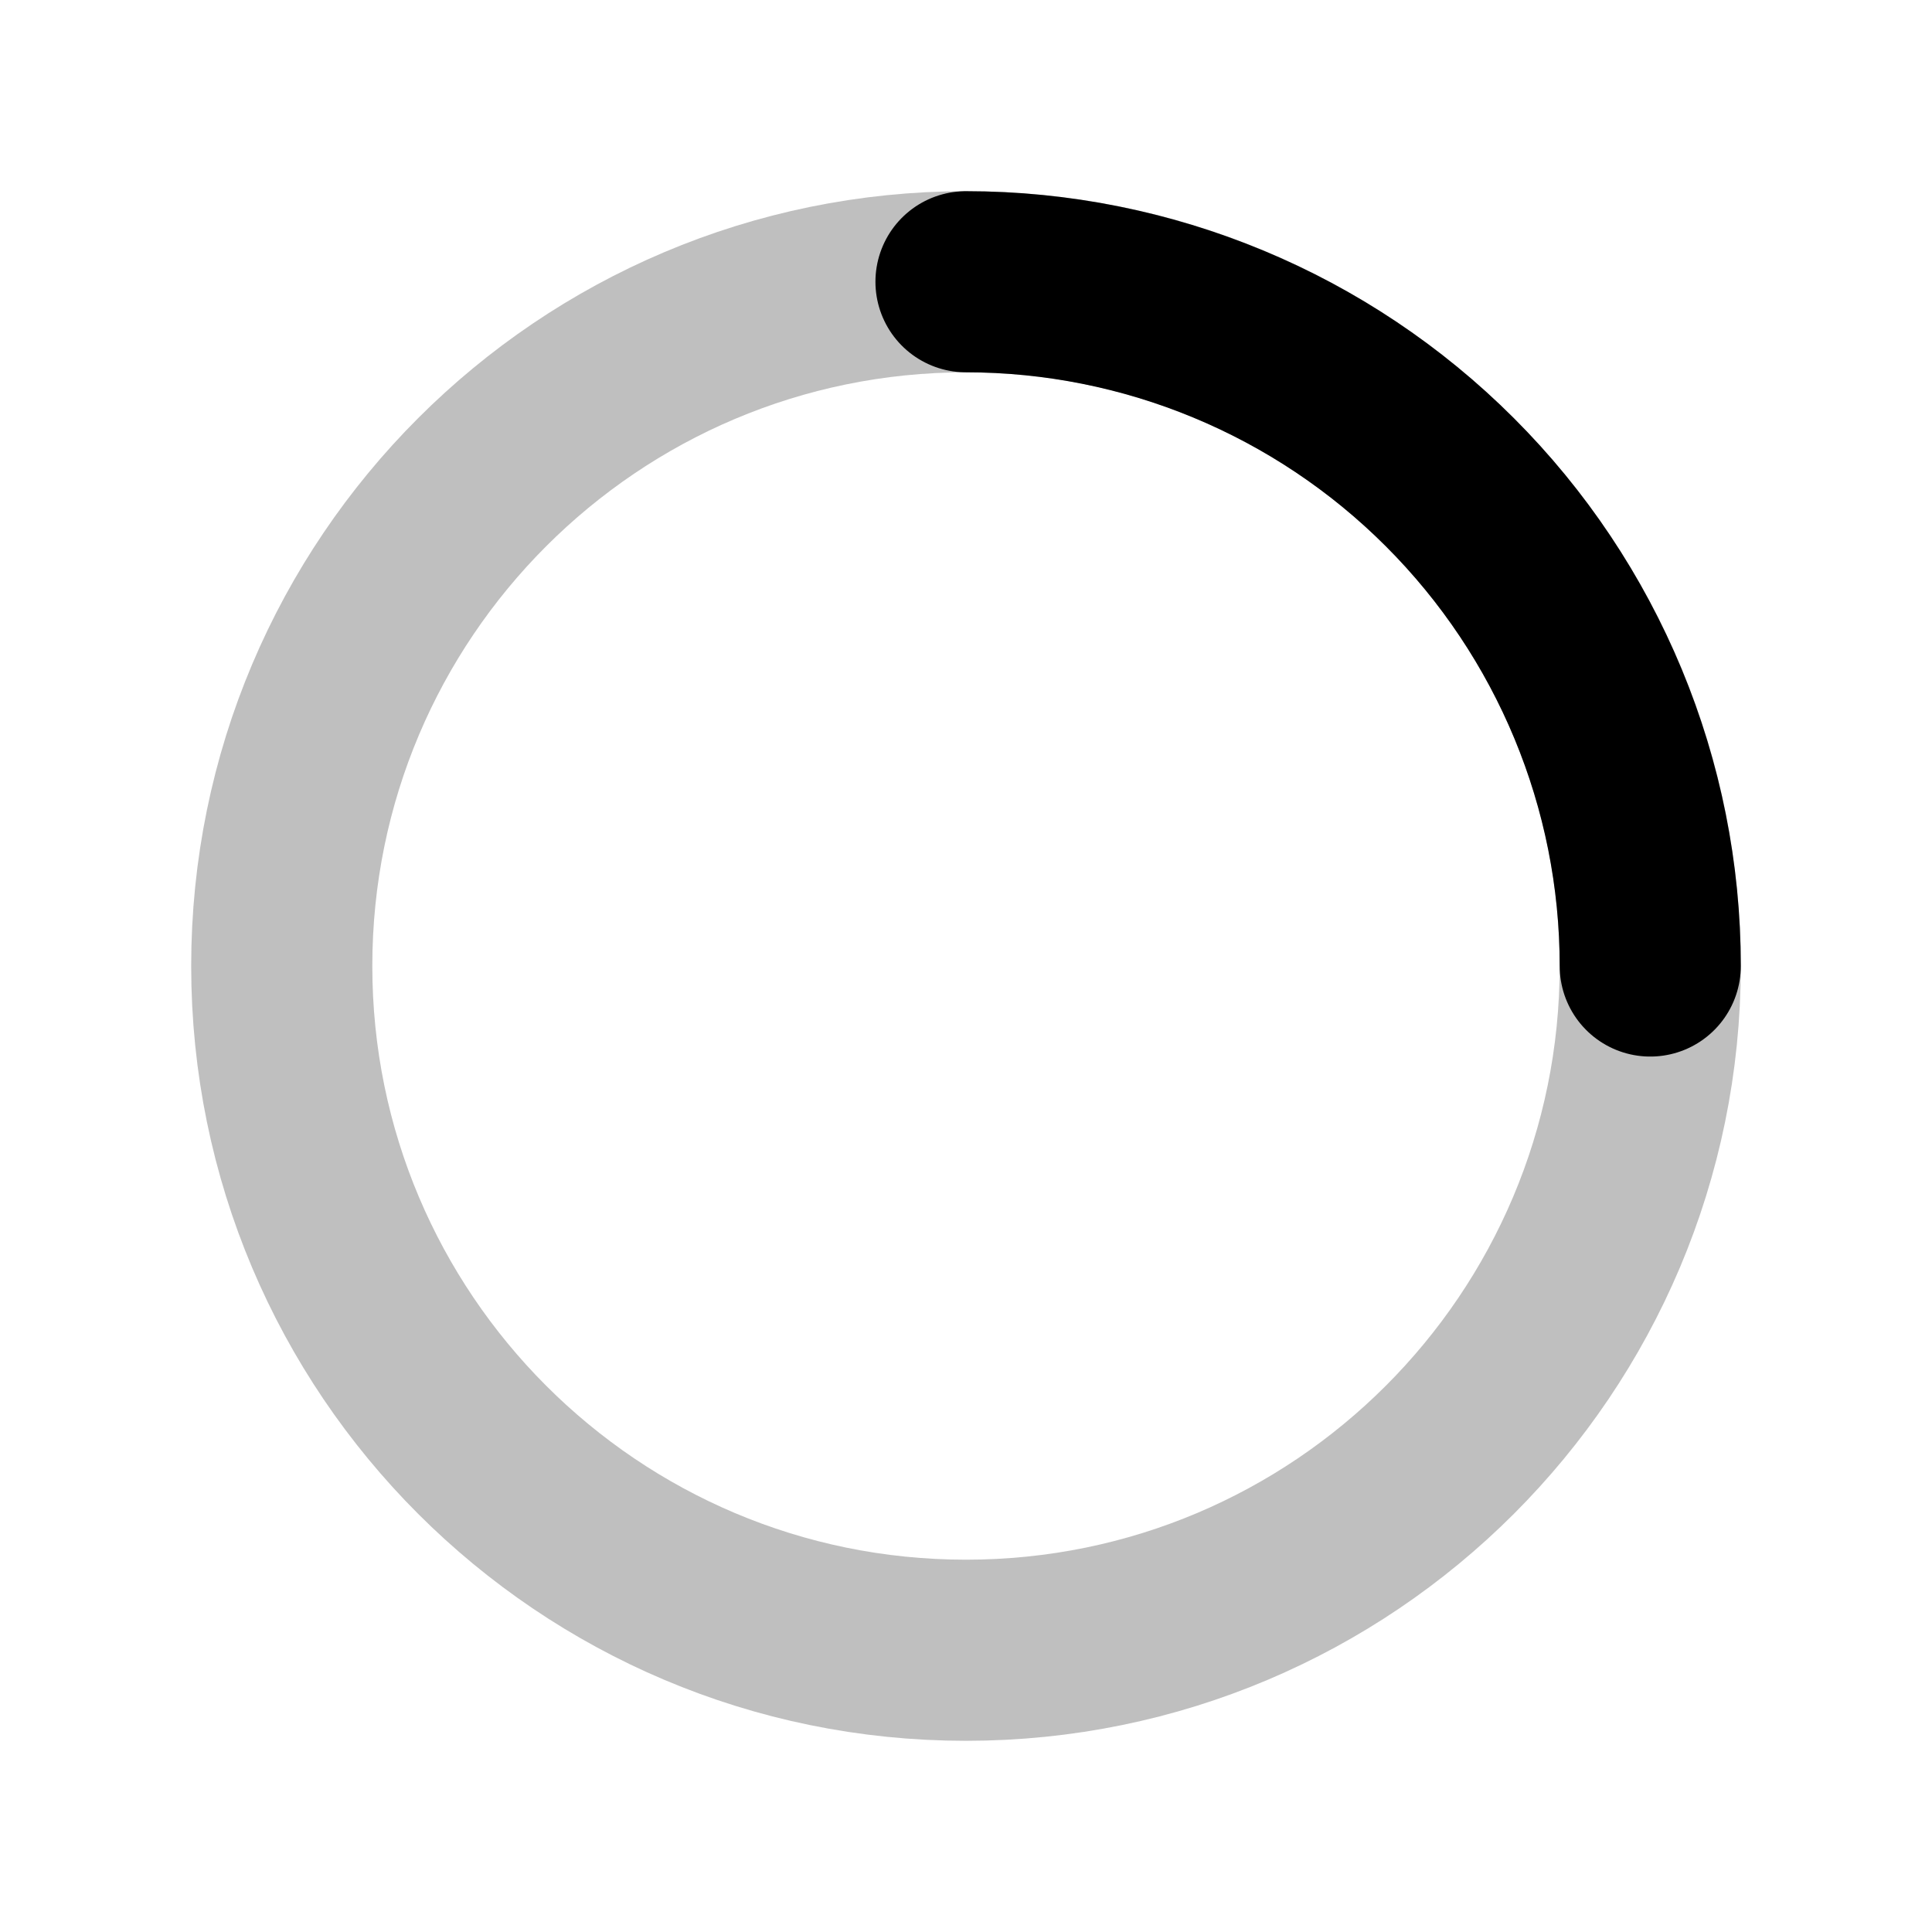
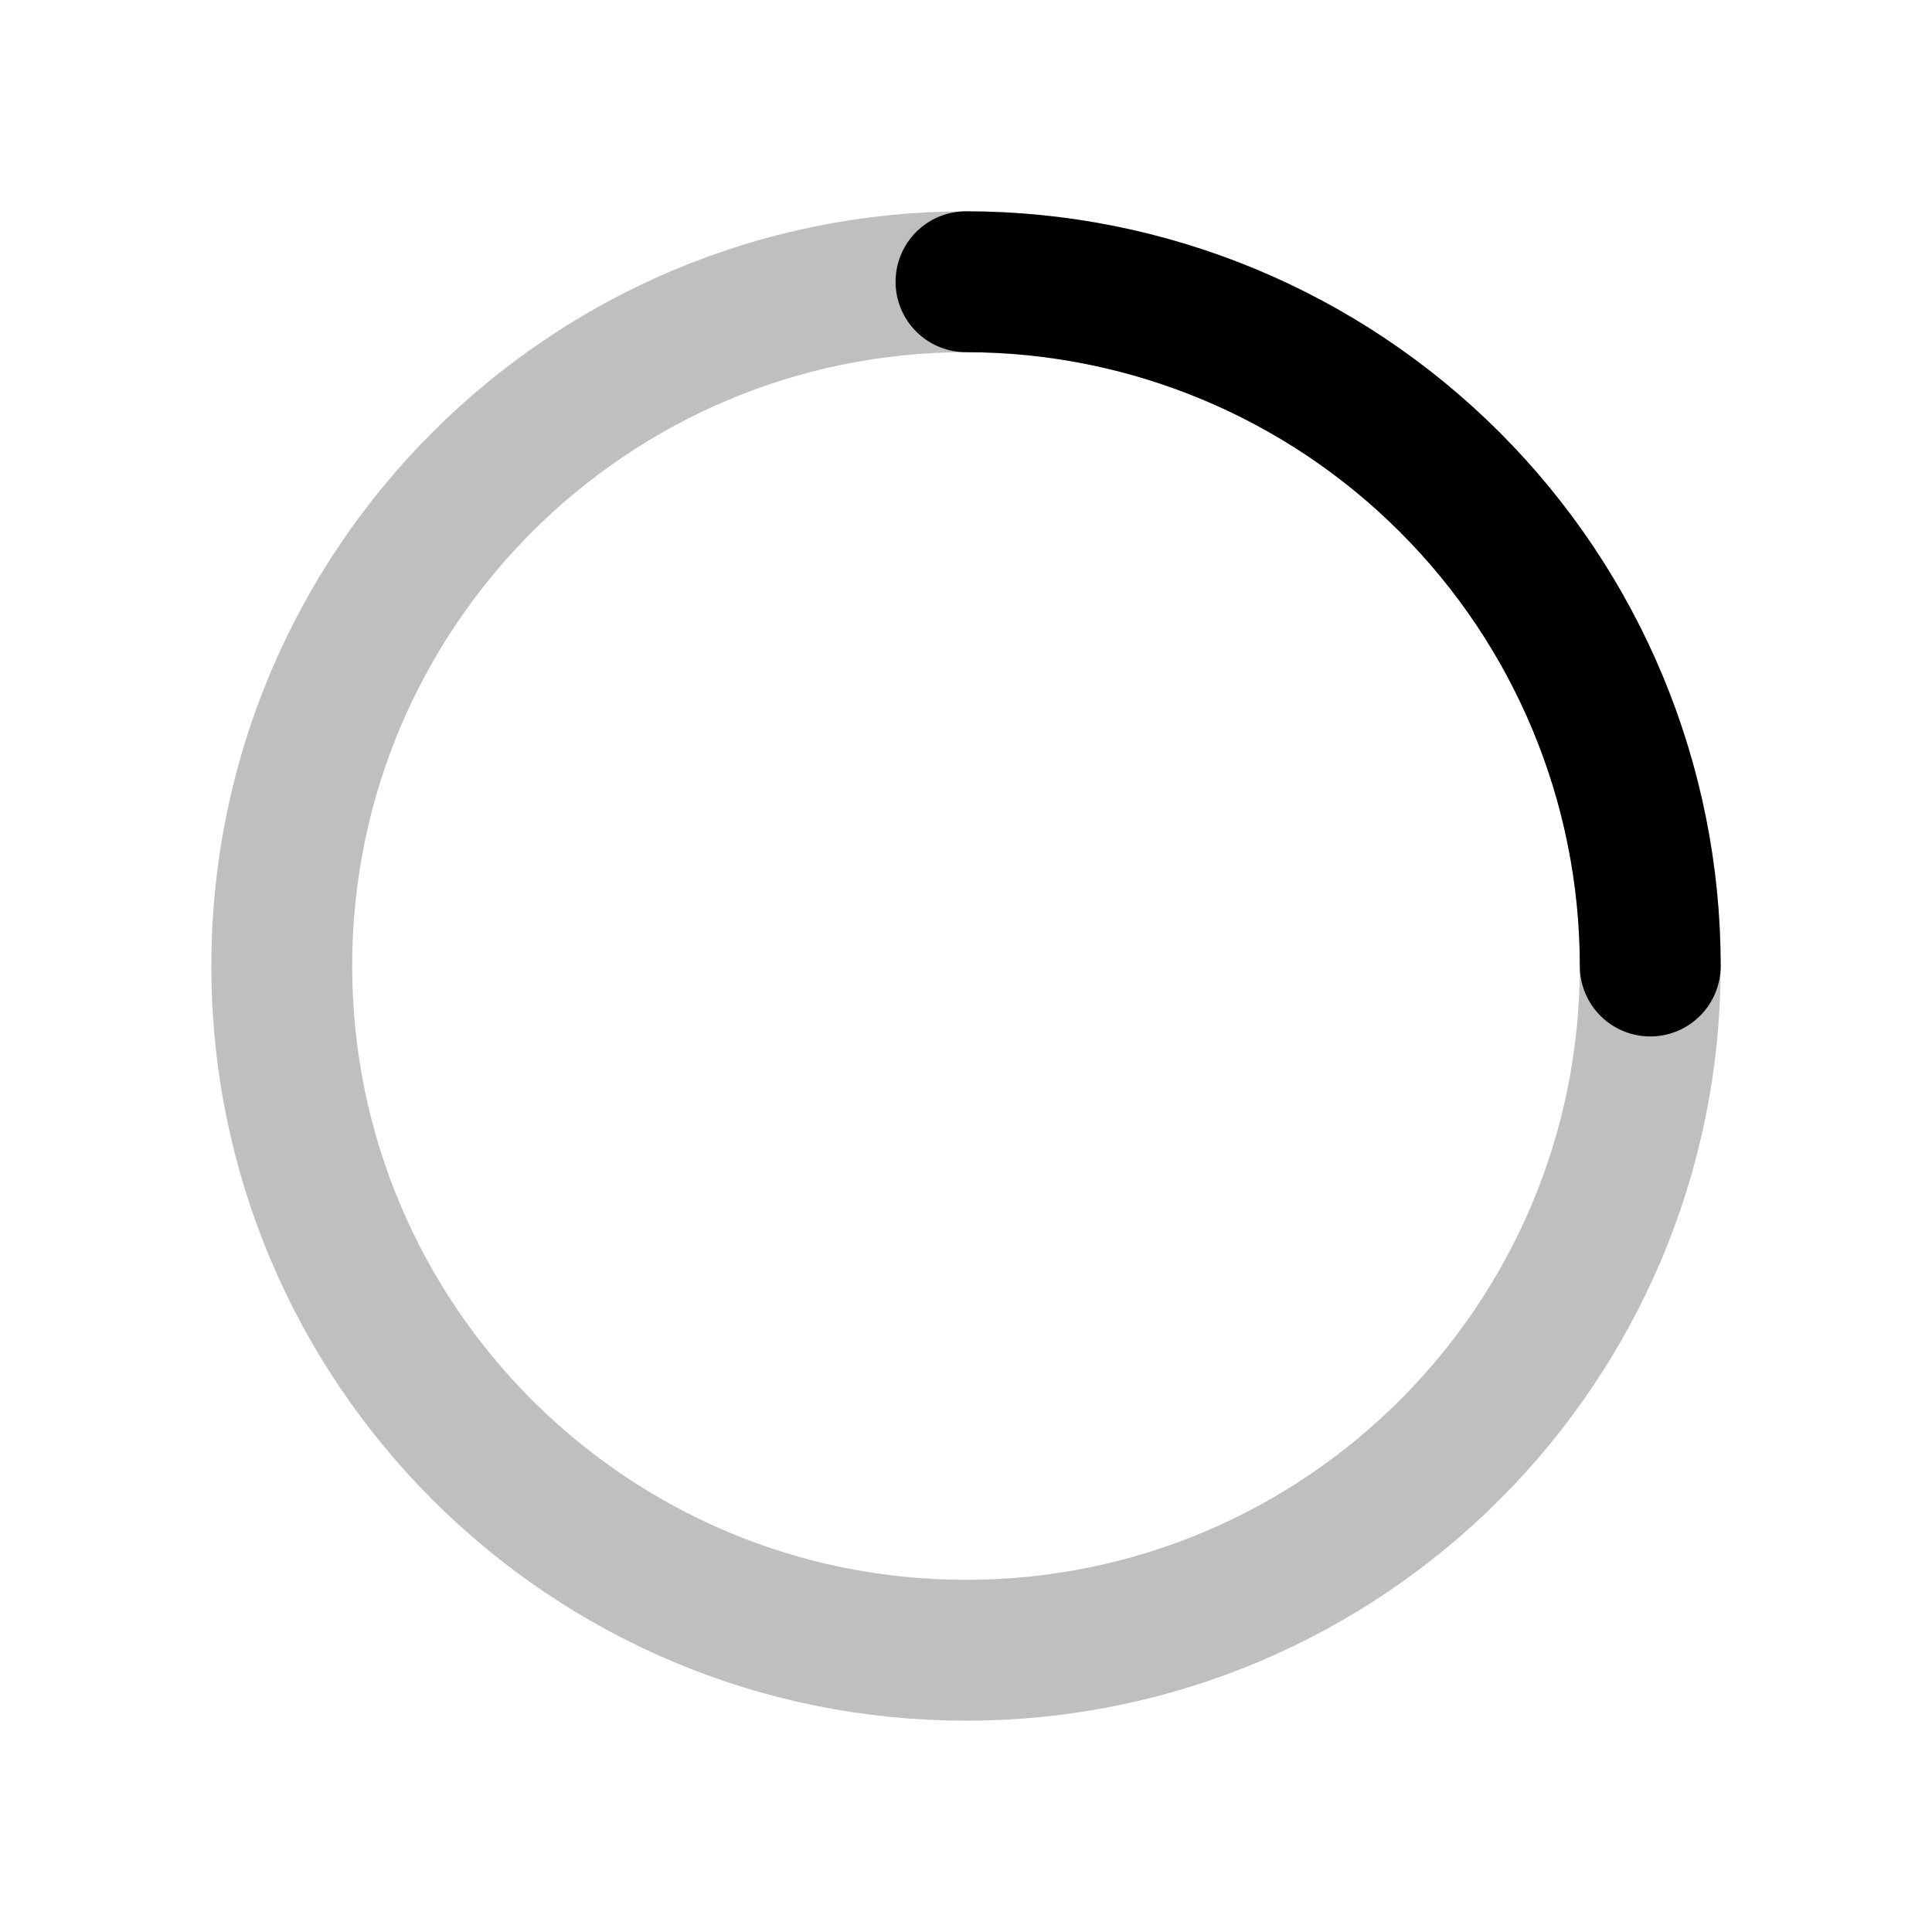
<svg xmlns="http://www.w3.org/2000/svg" width="24" height="24" viewBox="0 0 24 24" fill="none">
-   <path opacity="0.25" d="M12 20.5C16.694 20.5 20.5 16.694 20.5 12C20.5 7.306 16.694 3.5 12 3.5C7.306 3.5 3.5 7.306 3.5 12C3.5 16.694 7.306 20.5 12 20.5Z" stroke="currentColor" stroke-width="2.25" stroke-linecap="round" />
-   <path d="M20.5 12C20.5 9.746 19.605 7.584 18.01 5.99C16.416 4.396 14.254 3.5 12 3.5" stroke="currentColor" stroke-width="2.25" stroke-linecap="round" />
+   <path opacity="0.25" d="M12 20.5C16.694 20.5 20.5 16.694 20.5 12C20.5 7.306 16.694 3.5 12 3.5C7.306 3.5 3.5 7.306 3.5 12C3.5 16.694 7.306 20.5 12 20.5Z" stroke="currentColor" stroke-width="1.75" stroke-linecap="round" />
+   <path d="M20.5 12C20.5 9.746 19.605 7.584 18.01 5.99C16.416 4.396 14.254 3.5 12 3.5" stroke="currentColor" stroke-width="1.75" stroke-linecap="round" />
</svg>
